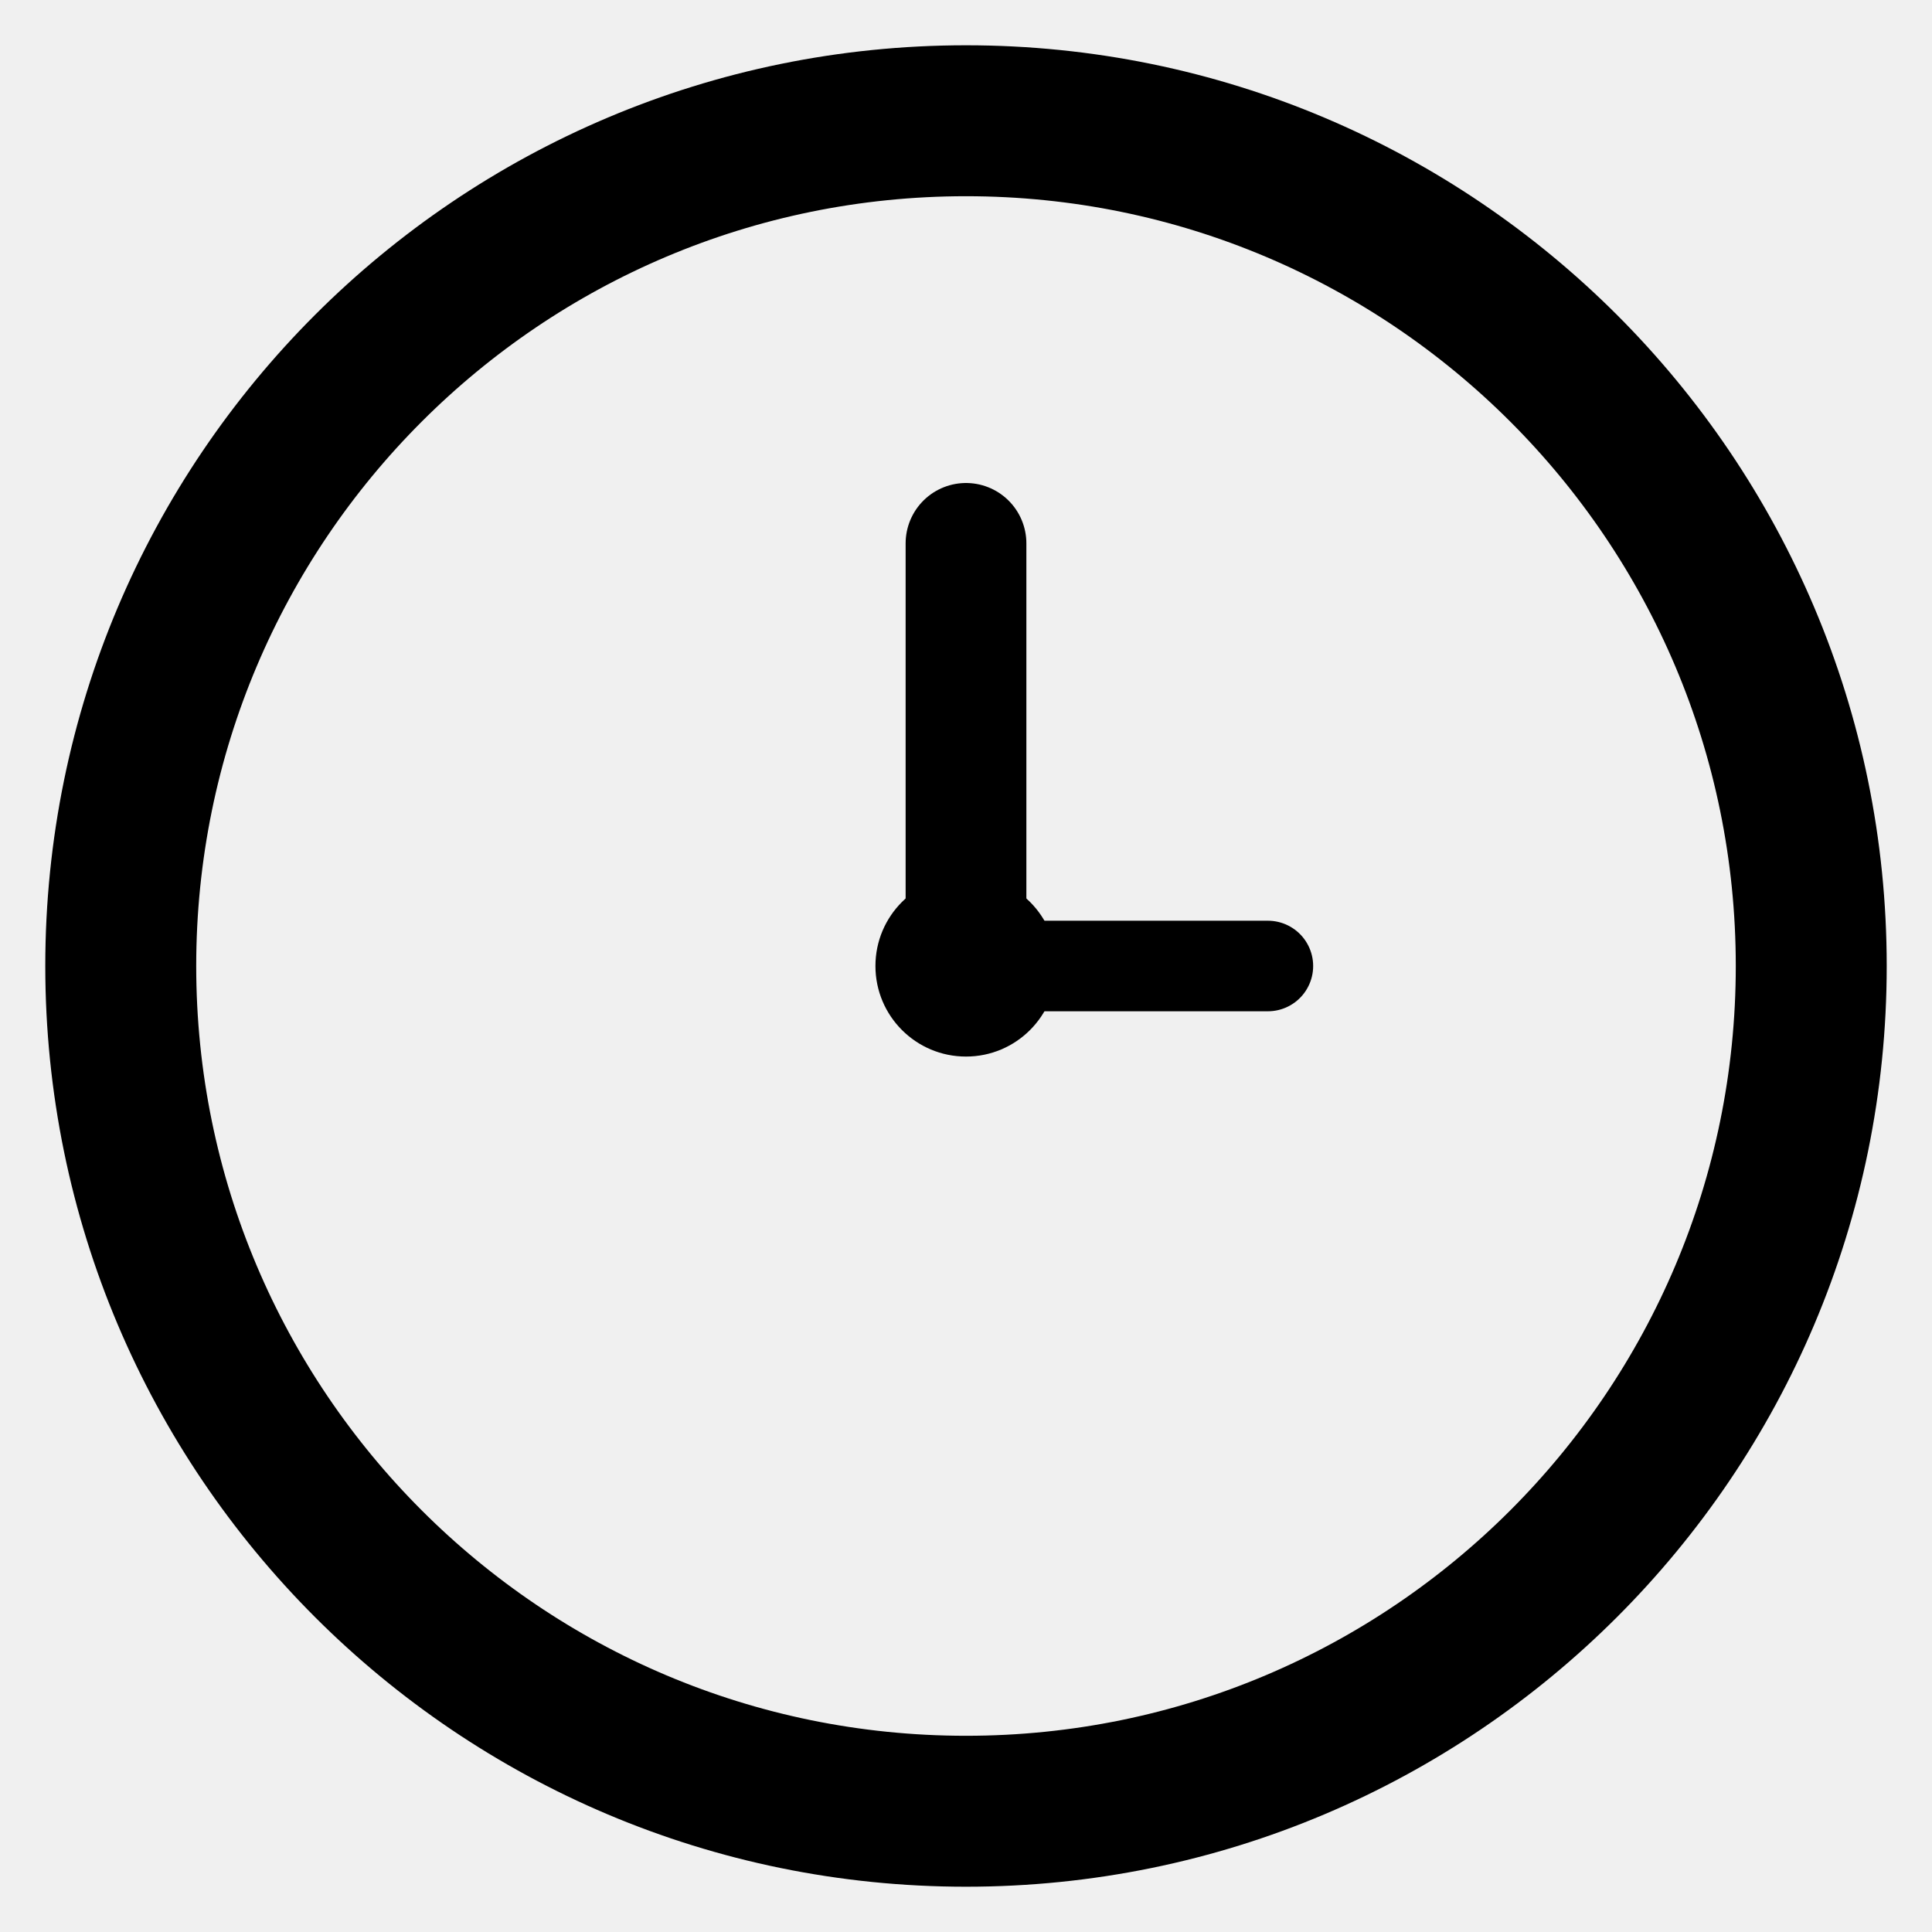
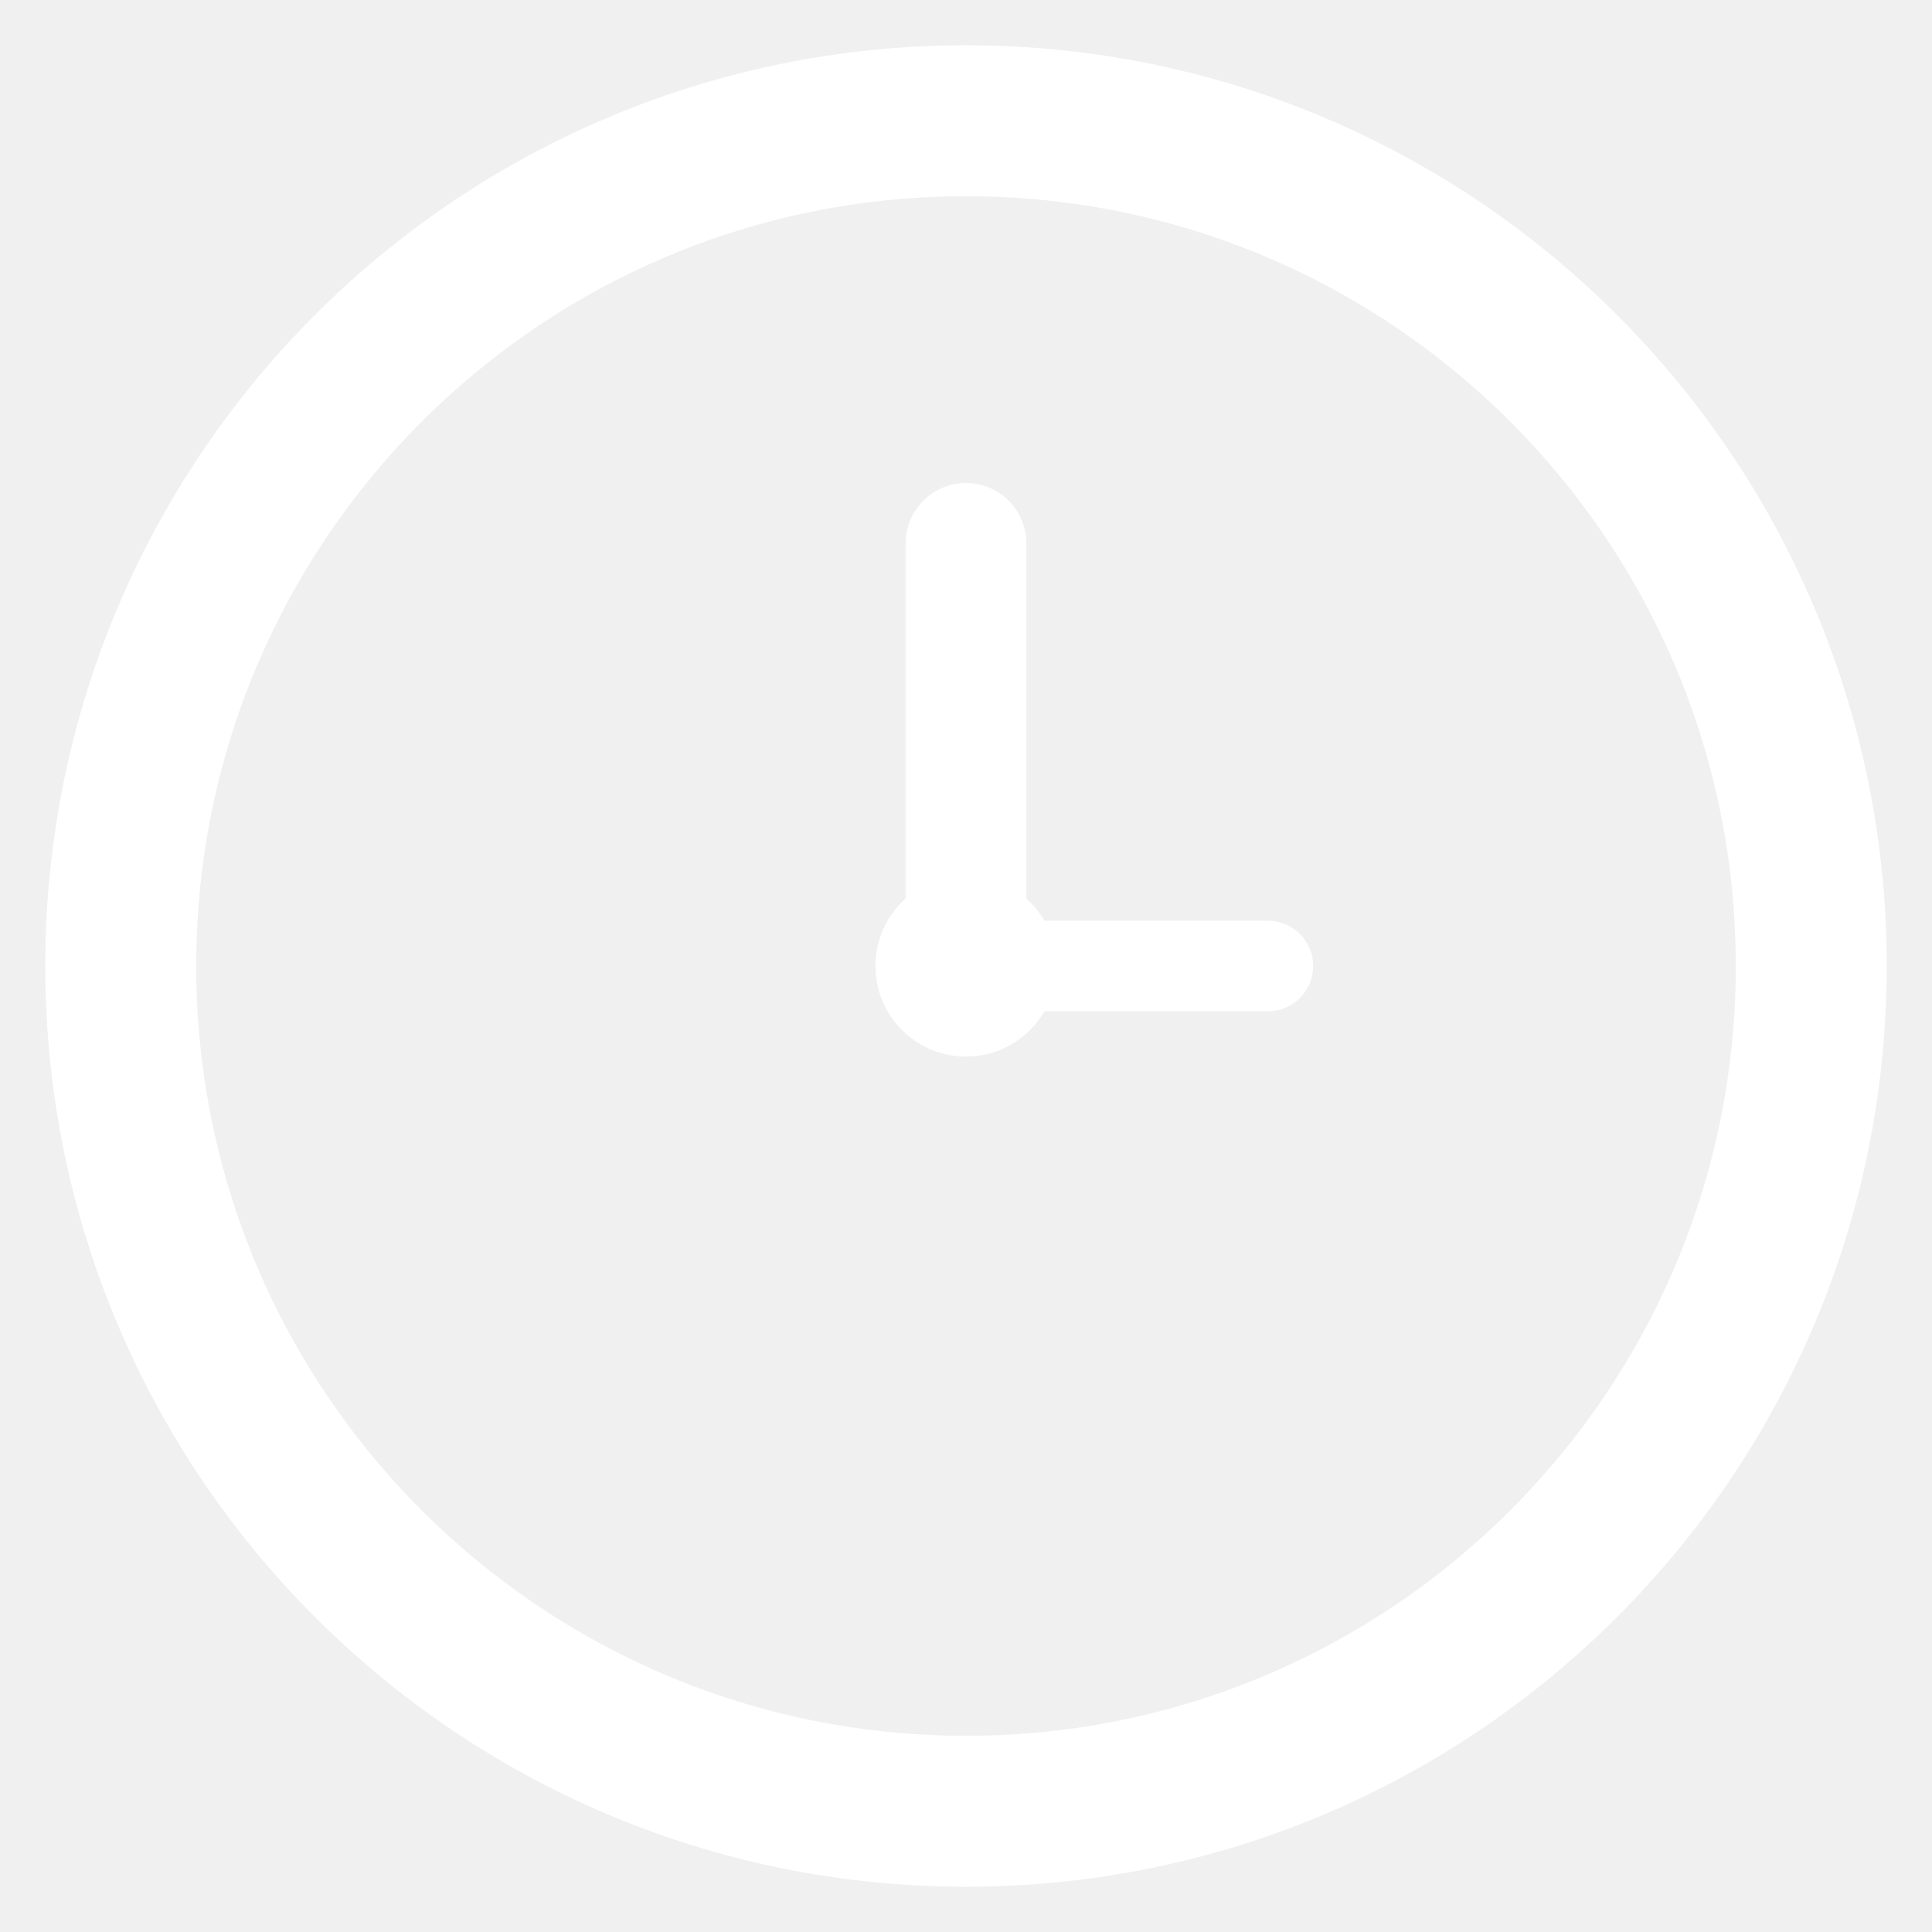
<svg xmlns="http://www.w3.org/2000/svg" viewBox="0 0 32 32" fill="none">
-   <circle cx="16" cy="16" r="14" stroke="currentColor" stroke-width="2.5" fill="none" />
-   <circle cx="16" cy="16" r="1.5" fill="currentColor" />
-   <line x1="16" y1="16" x2="16" y2="9" stroke="currentColor" stroke-width="2" stroke-linecap="round" />
-   <line x1="16" y1="16" x2="21" y2="16" stroke="currentColor" stroke-width="1.5" stroke-linecap="round" />
+   <circle cx="16" cy="16" r="14" stroke="white" stroke-width="2.5" fill="none" />
+   <circle cx="16" cy="16" r="1.5" fill="white" />
+   <line x1="16" y1="16" x2="16" y2="9" stroke="white" stroke-width="2" stroke-linecap="round" />
+   <line x1="16" y1="16" x2="21" y2="16" stroke="white" stroke-width="1.5" stroke-linecap="round" />
</svg>
